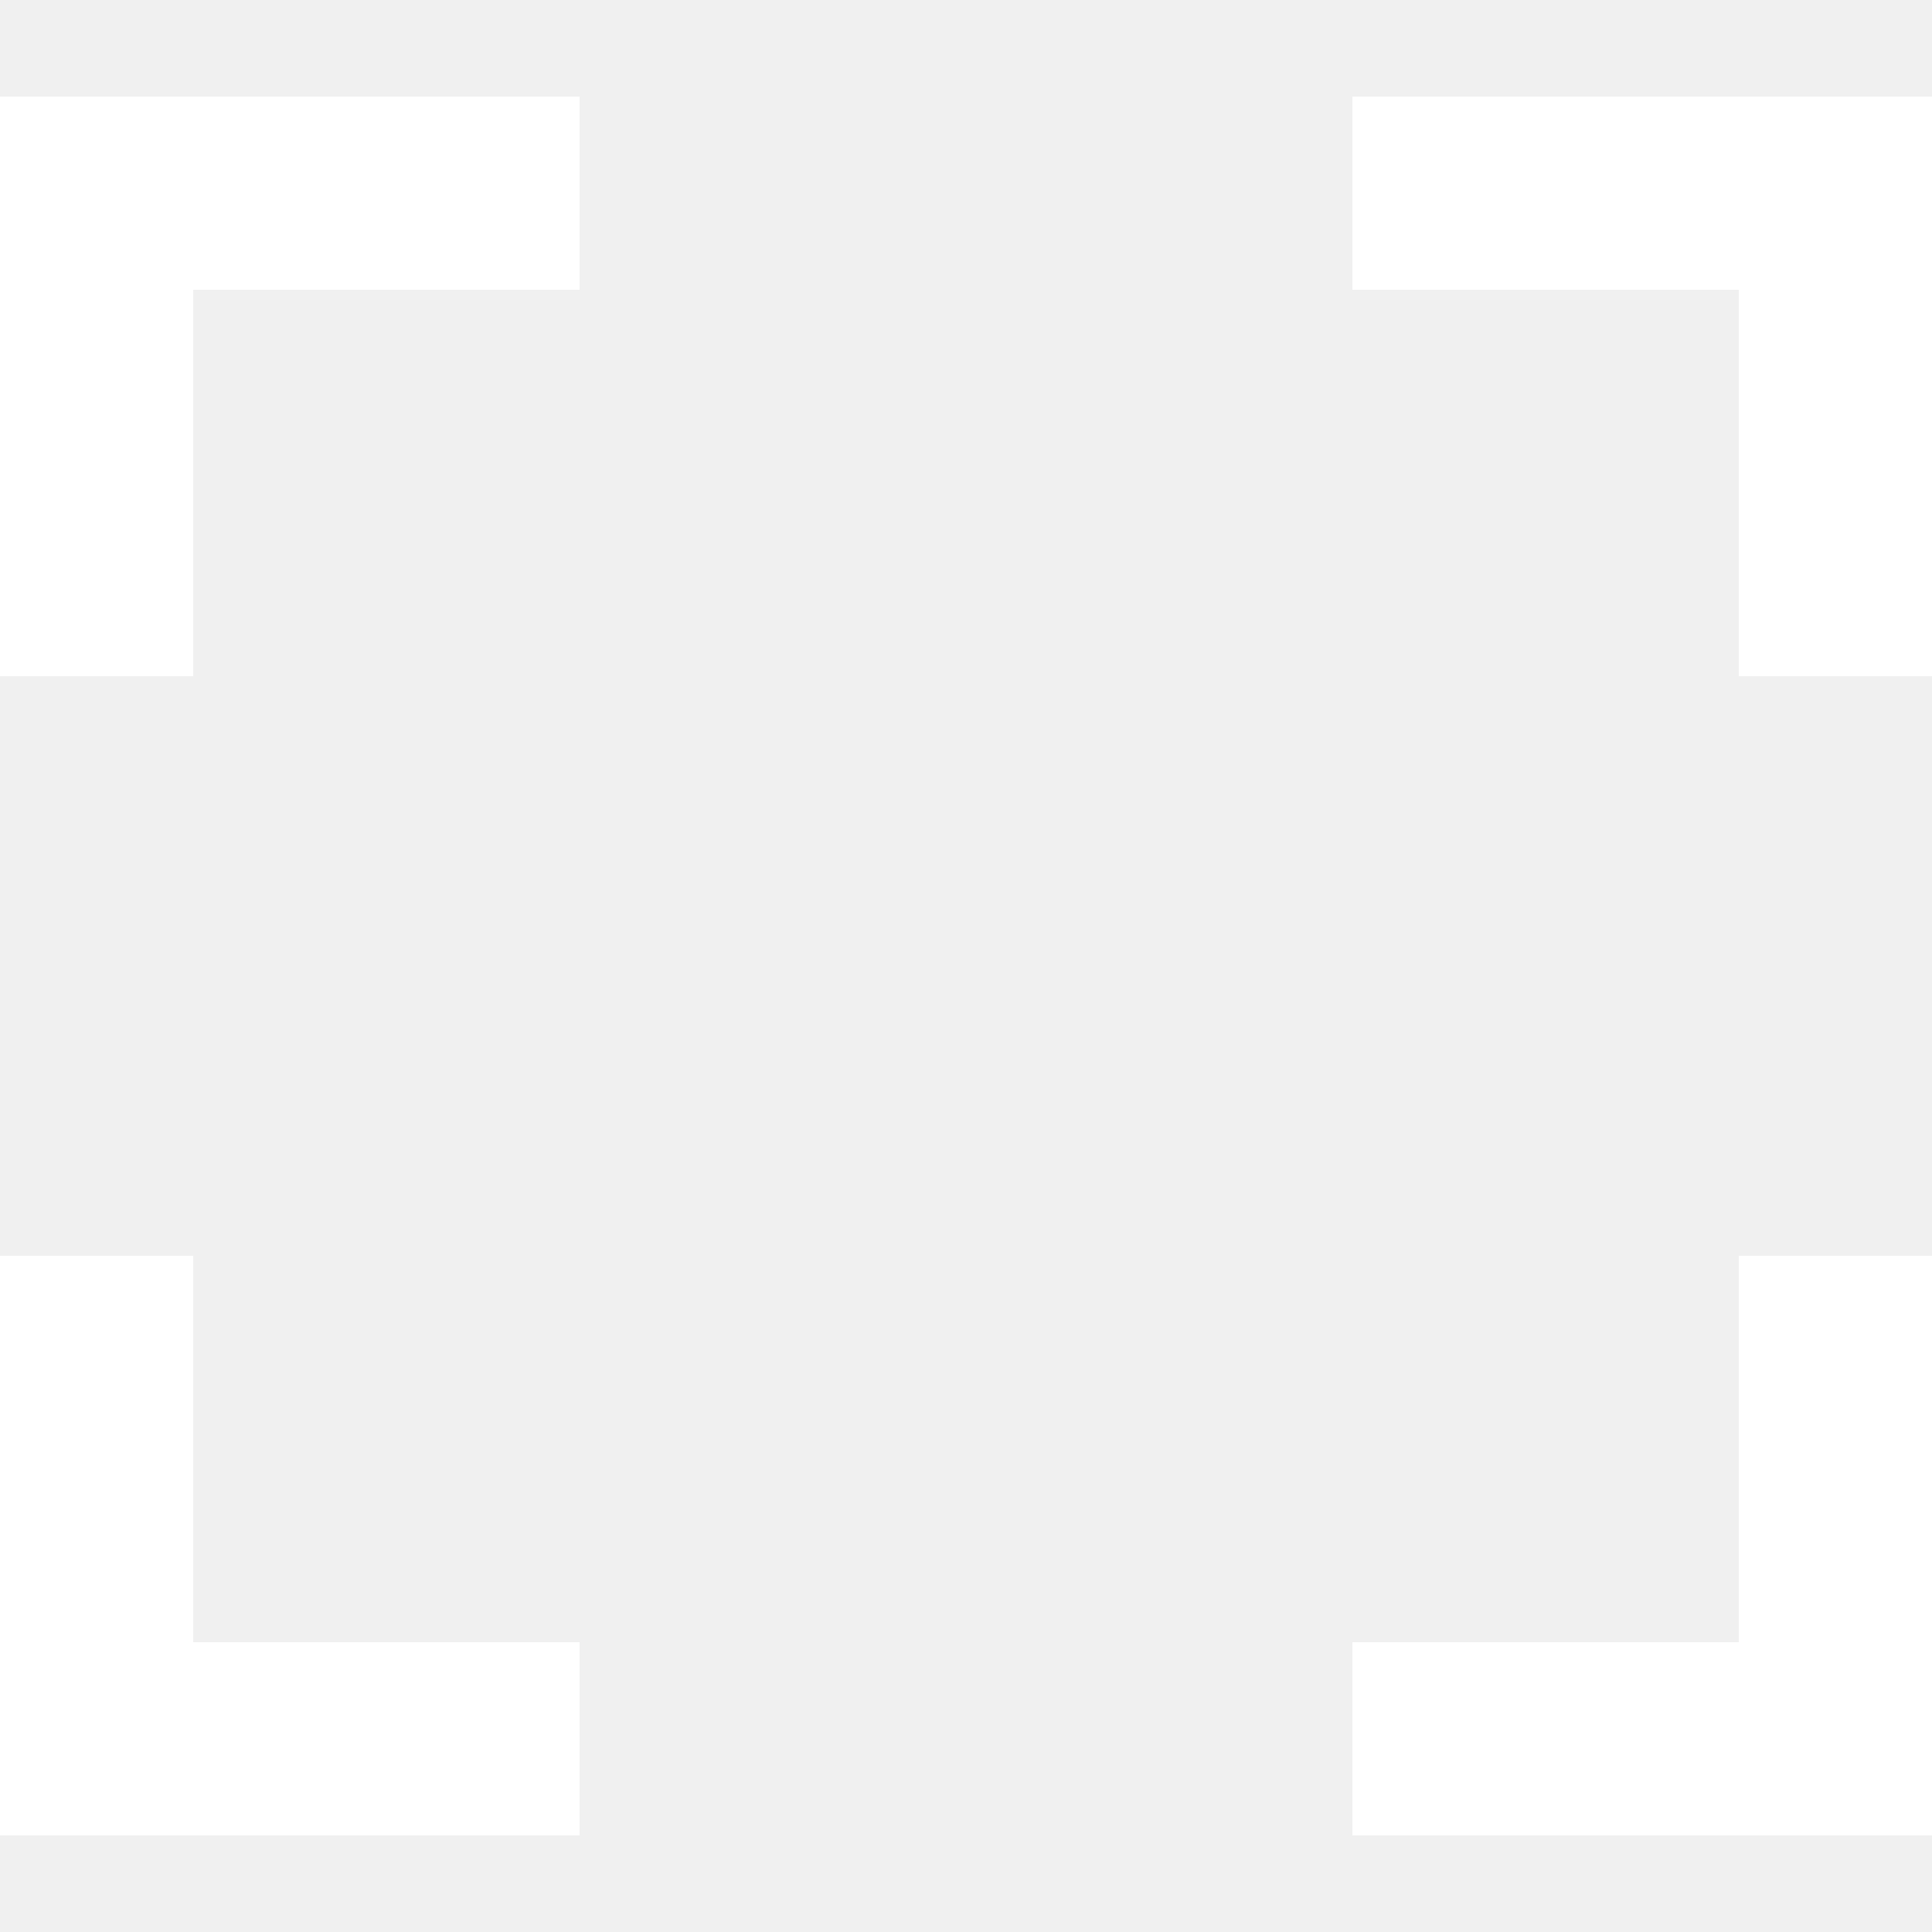
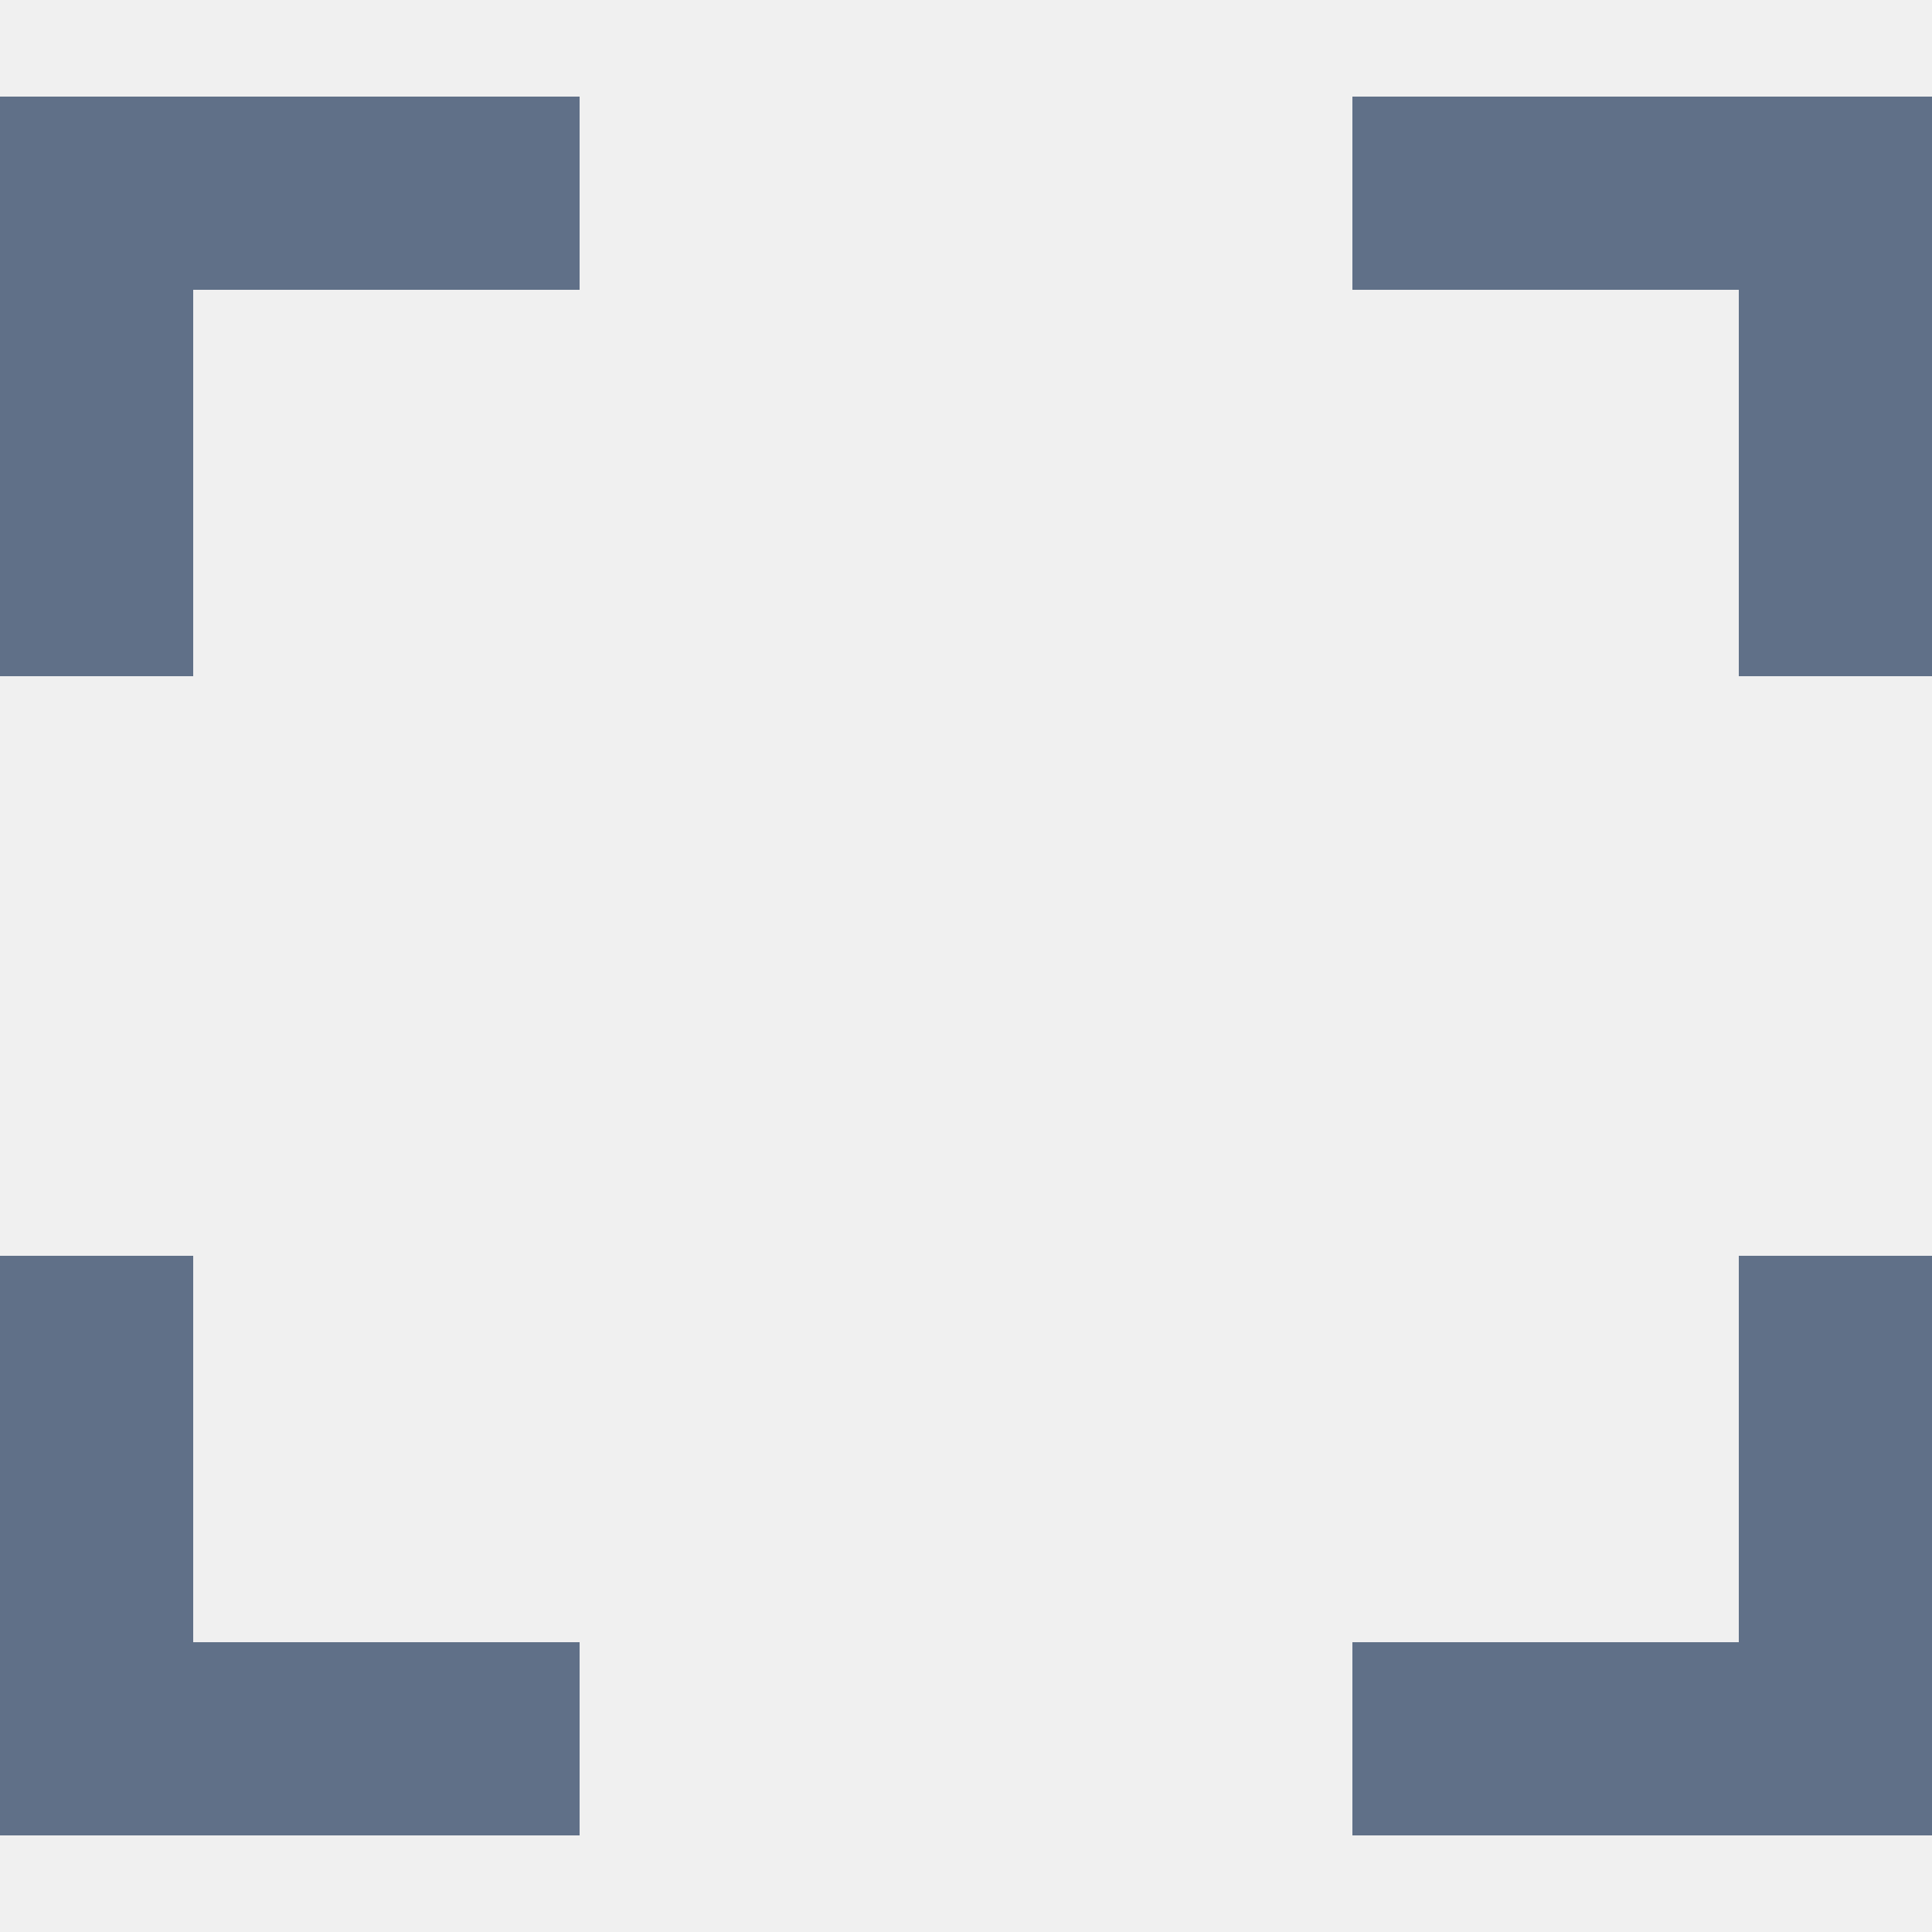
<svg xmlns="http://www.w3.org/2000/svg" width="24" height="24" viewBox="0 0 24 24">
  <defs>
    <clipPath id="clip-Fit_to_screen">
      <rect width="24" height="24" />
    </clipPath>
  </defs>
  <g id="Fit_to_screen" data-name="Fit to screen" clip-path="url(#clip-Fit_to_screen)">
-     <path id="Path_869" data-name="Path 869" d="M18.8,3H26v7.2H23.6V5.4H18.8ZM2,3H9.2V5.4H4.4v4.8H2ZM23.6,22.2V17.4H26v7.2H18.8V22.2Zm-19.2,0H9.2v2.4H2V17.4H4.4Z" transform="translate(-2 -1.8)" fill="#fff" />
+     <path id="Path_869" data-name="Path 869" d="M18.8,3H26v7.2H23.6V5.4H18.8ZM2,3H9.2V5.4H4.4v4.8H2ZM23.6,22.2V17.4H26v7.2H18.8V22.2Zm-19.2,0H9.2v2.4H2V17.4H4.4Z" transform="translate(-2 -1.8)" fill="#607088" />
  </g>
</svg>
